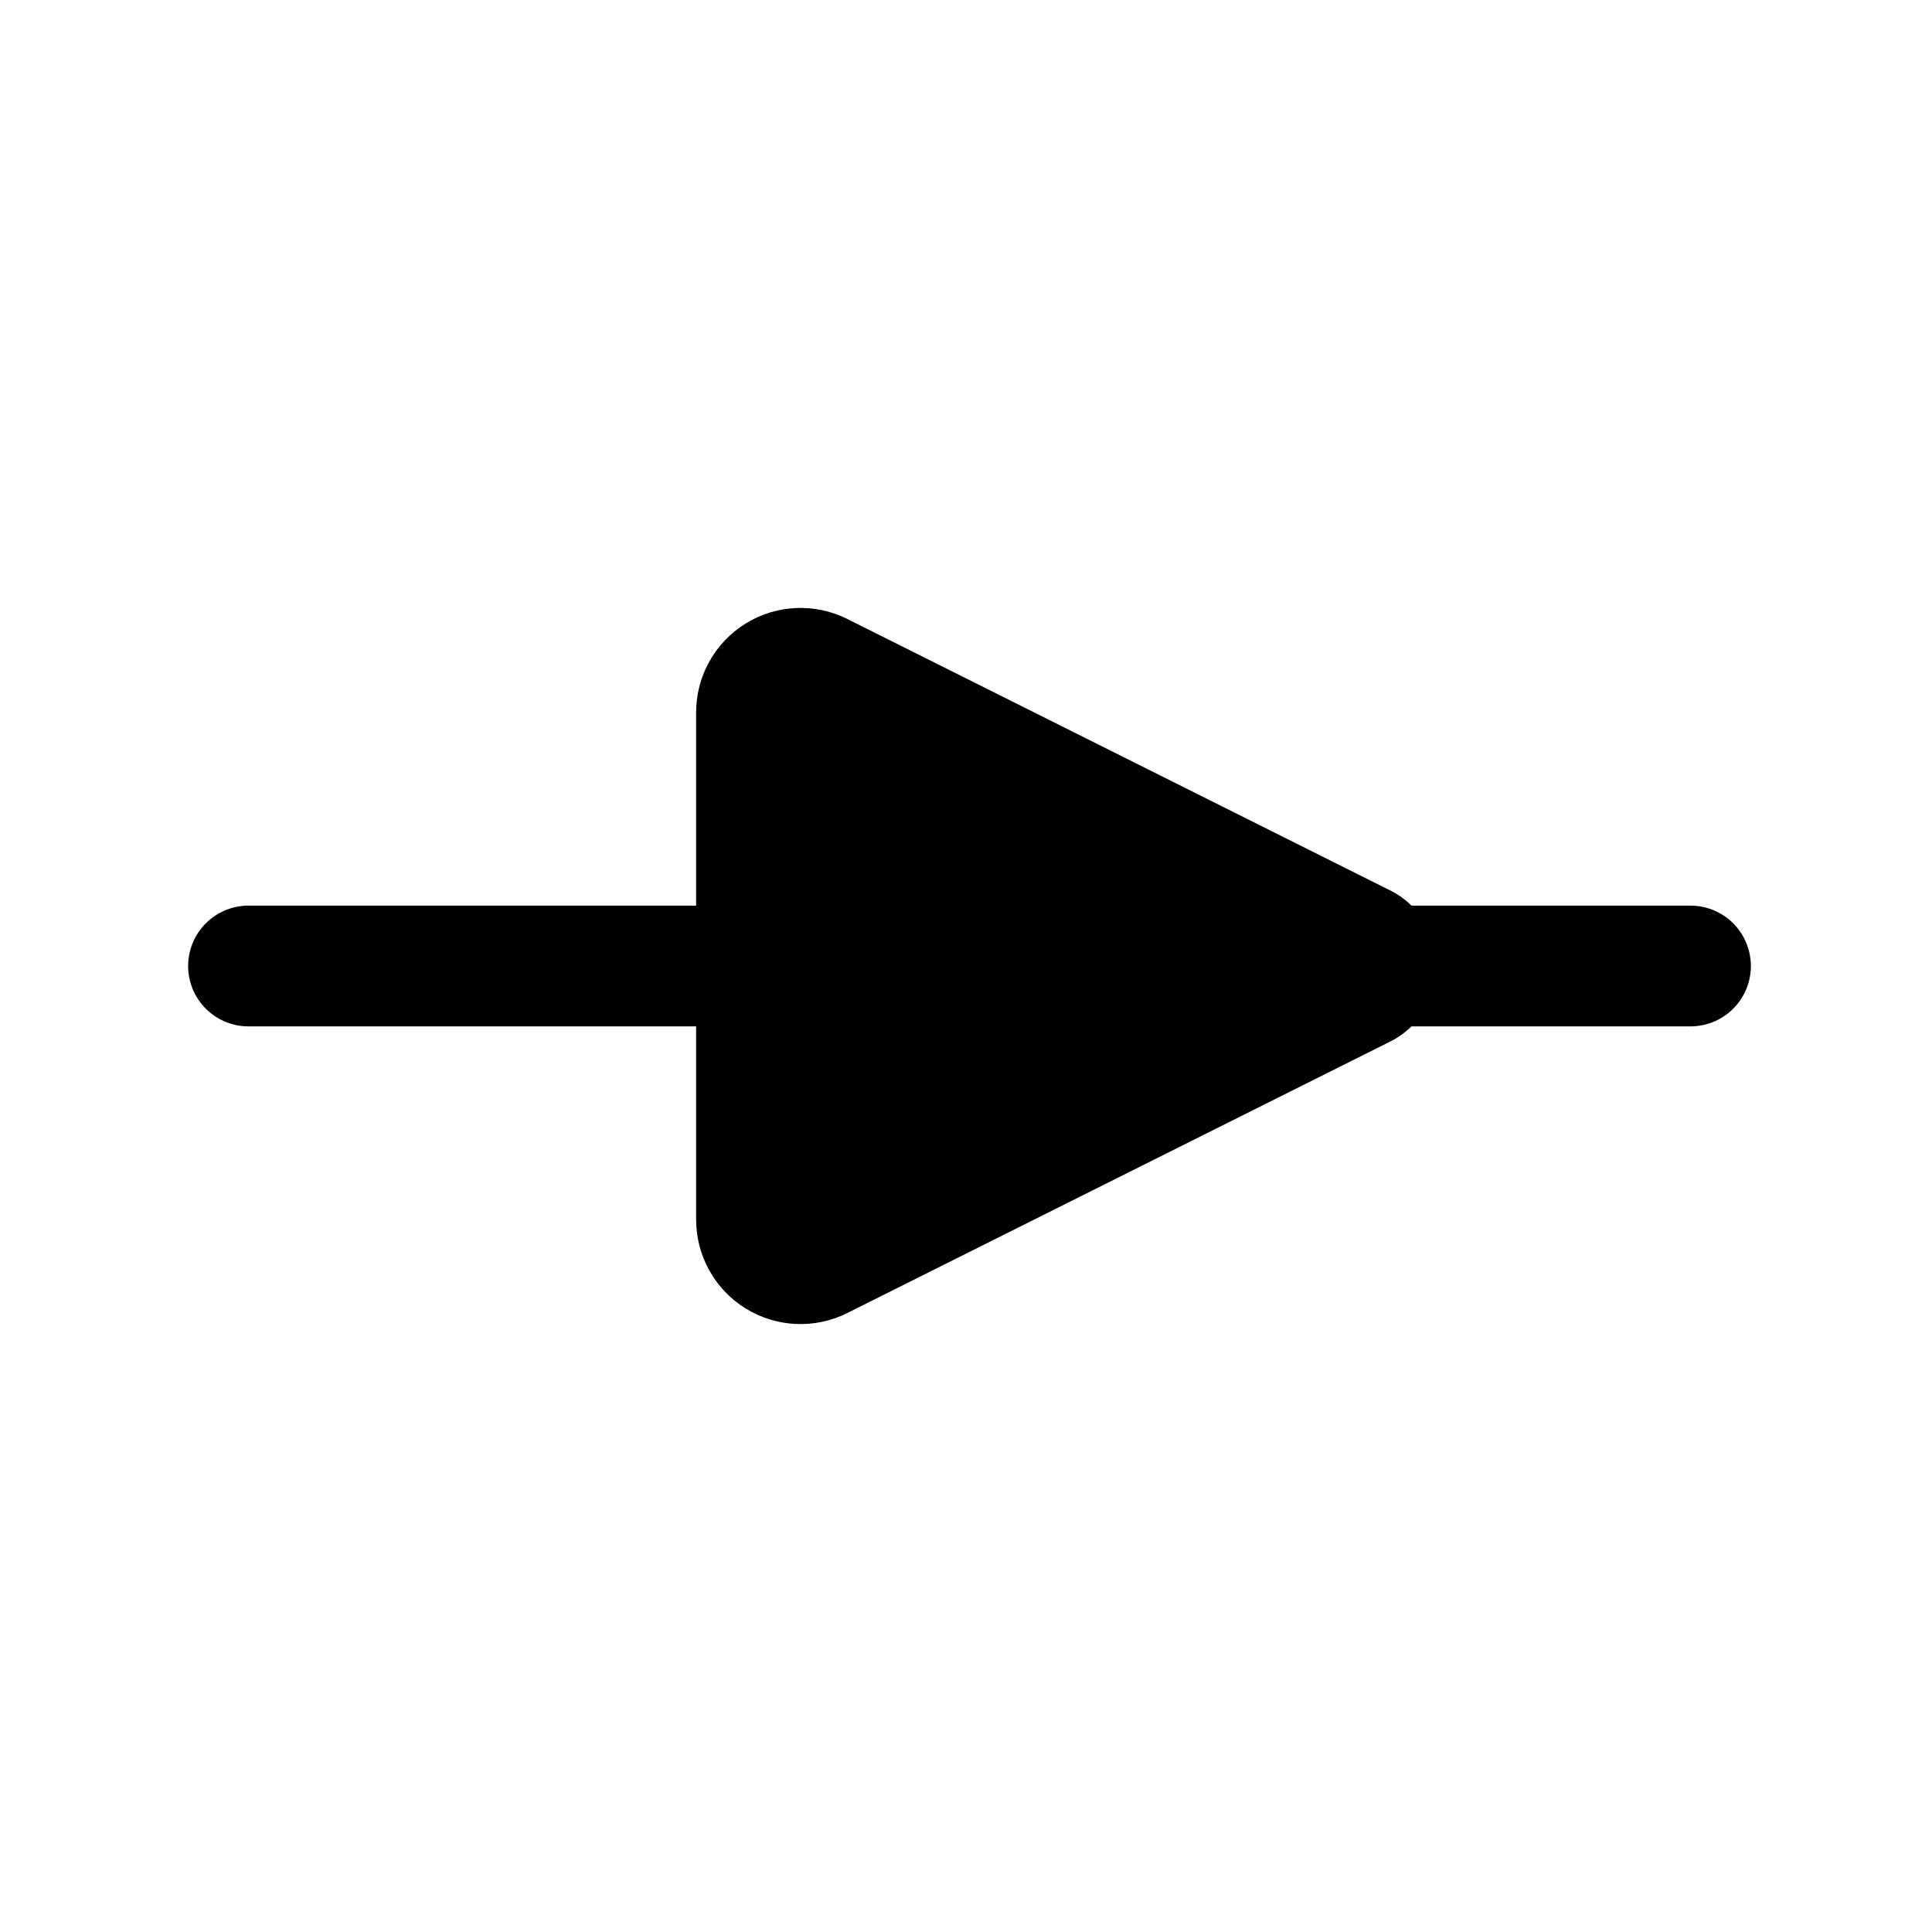
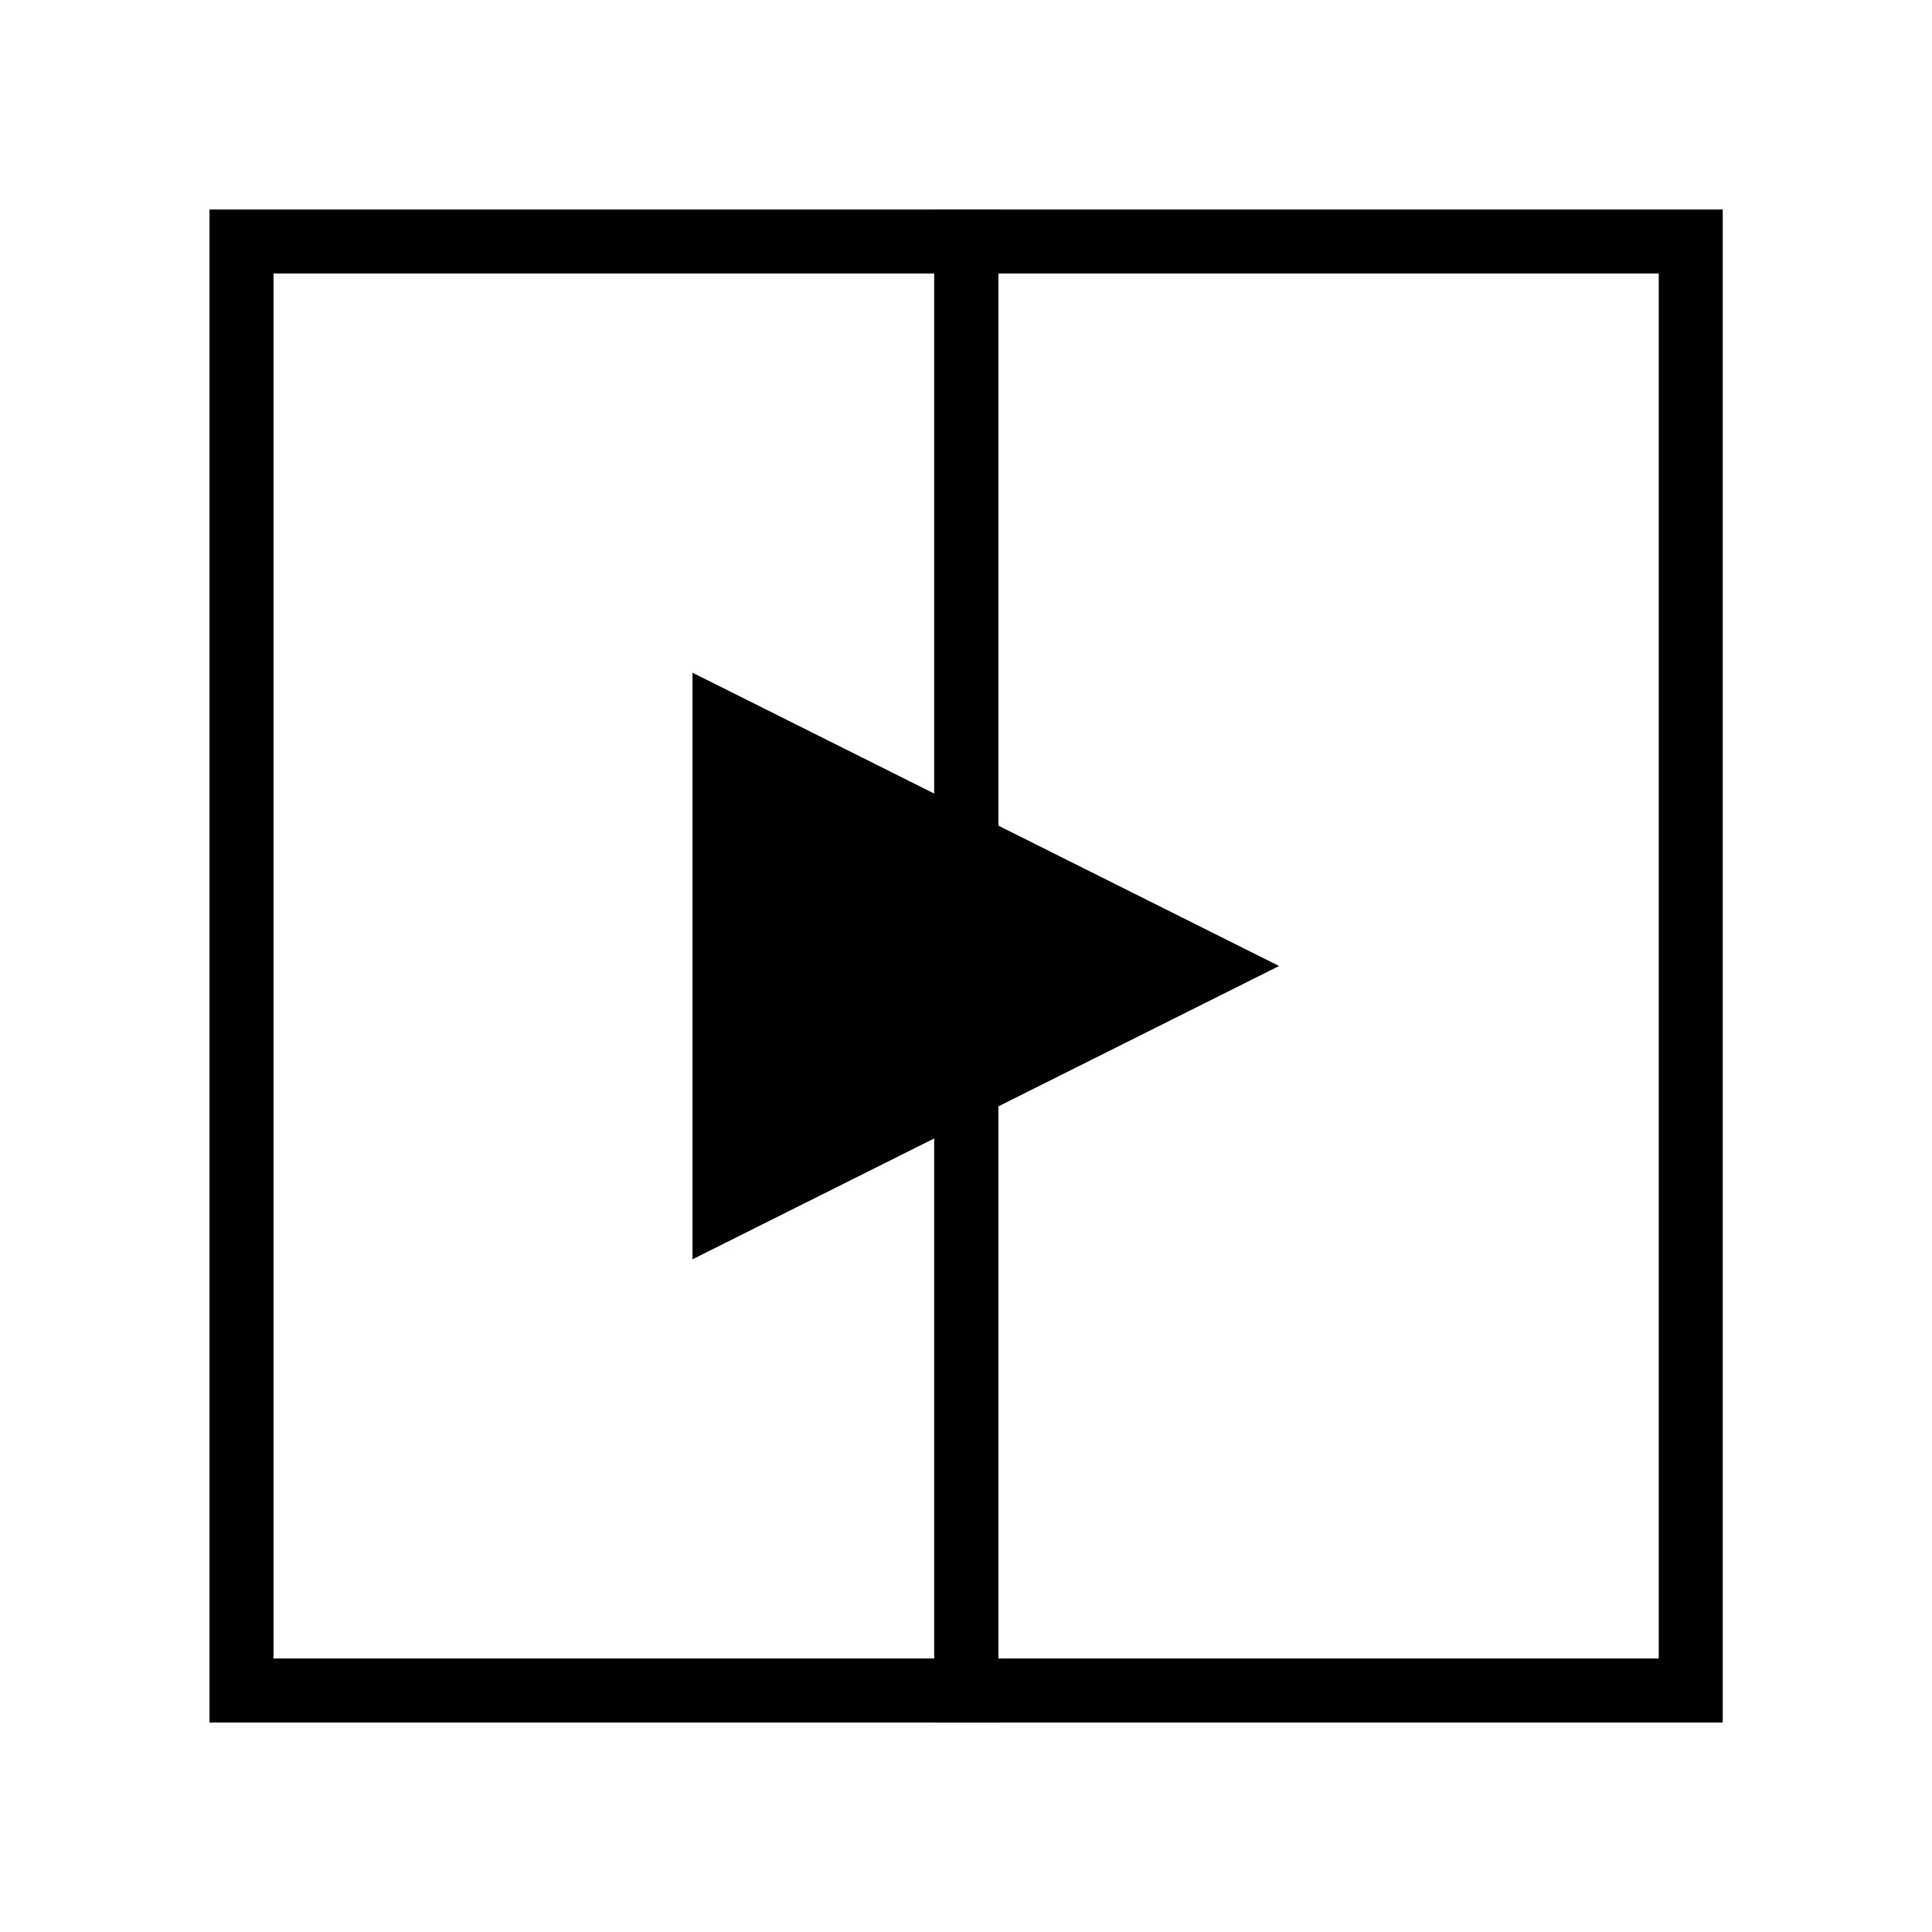
<svg xmlns="http://www.w3.org/2000/svg" width="8mm" height="8mm" viewBox="0 0 8 8" version="1.1" id="svg5">
-   <defs id="defs2">
-     <marker style="overflow:visible" id="RoundedArrow" refX="2.5" refY="0" orient="auto-start-reverse" markerWidth="6.135" markerHeight="5.93" viewBox="0 0 6.135 5.93" preserveAspectRatio="xMidYMid">
-       <path d="m 3.483,-2.874 -4.496,2.248 a 0.7,0.7 0 0 0 0,1.252 L 3.483,2.874 A 0.865,0.865 0 0 0 4.735,2.1 V -2.1 A 0.865,0.865 0 0 0 3.483,-2.874 Z" style="fill:context-stroke;fill-rule:evenodd;stroke:none;stroke-width:0.7" id="path1367" />
-     </marker>
-   </defs>
+   <defs id="defs2" />
  <g id="layer1">
-     <path style="fill:none;stroke:#000000;stroke-width:0.5;stroke-linecap:round;stroke-linejoin:miter;stroke-miterlimit:4;stroke-dasharray:none;stroke-opacity:1;marker-mid:url(#RoundedArrow)" d="M 7,4 H 4 1.029" id="path1680" />
+     <path style="fill:none;stroke:#000000;stroke-width:0.265px;stroke-linecap:butt;stroke-linejoin:miter;stroke-dasharray:none;stroke-dashoffset:0;stroke-opacity:1" d="M 1,1 H 4.001 V 7 H 1 Z" id="path42960" />
+     <path style="fill:none;stroke:#000000;stroke-width:0.265px;stroke-linecap:butt;stroke-linejoin:miter;stroke-dasharray:none;stroke-dashoffset:0;stroke-opacity:1" d="M 4.001,1 H 7.001 V 7 H 4.001 Z" id="path42960-6" />
+     <path style="fill:#000000;fill-opacity:1;stroke:#000000;stroke-width:0.265;stroke-linecap:butt;stroke-linejoin:miter;stroke-dasharray:none;stroke-opacity:1" d="m 3,3 v 2 l 2,-1 z" id="path42989" />
  </g>
</svg>
